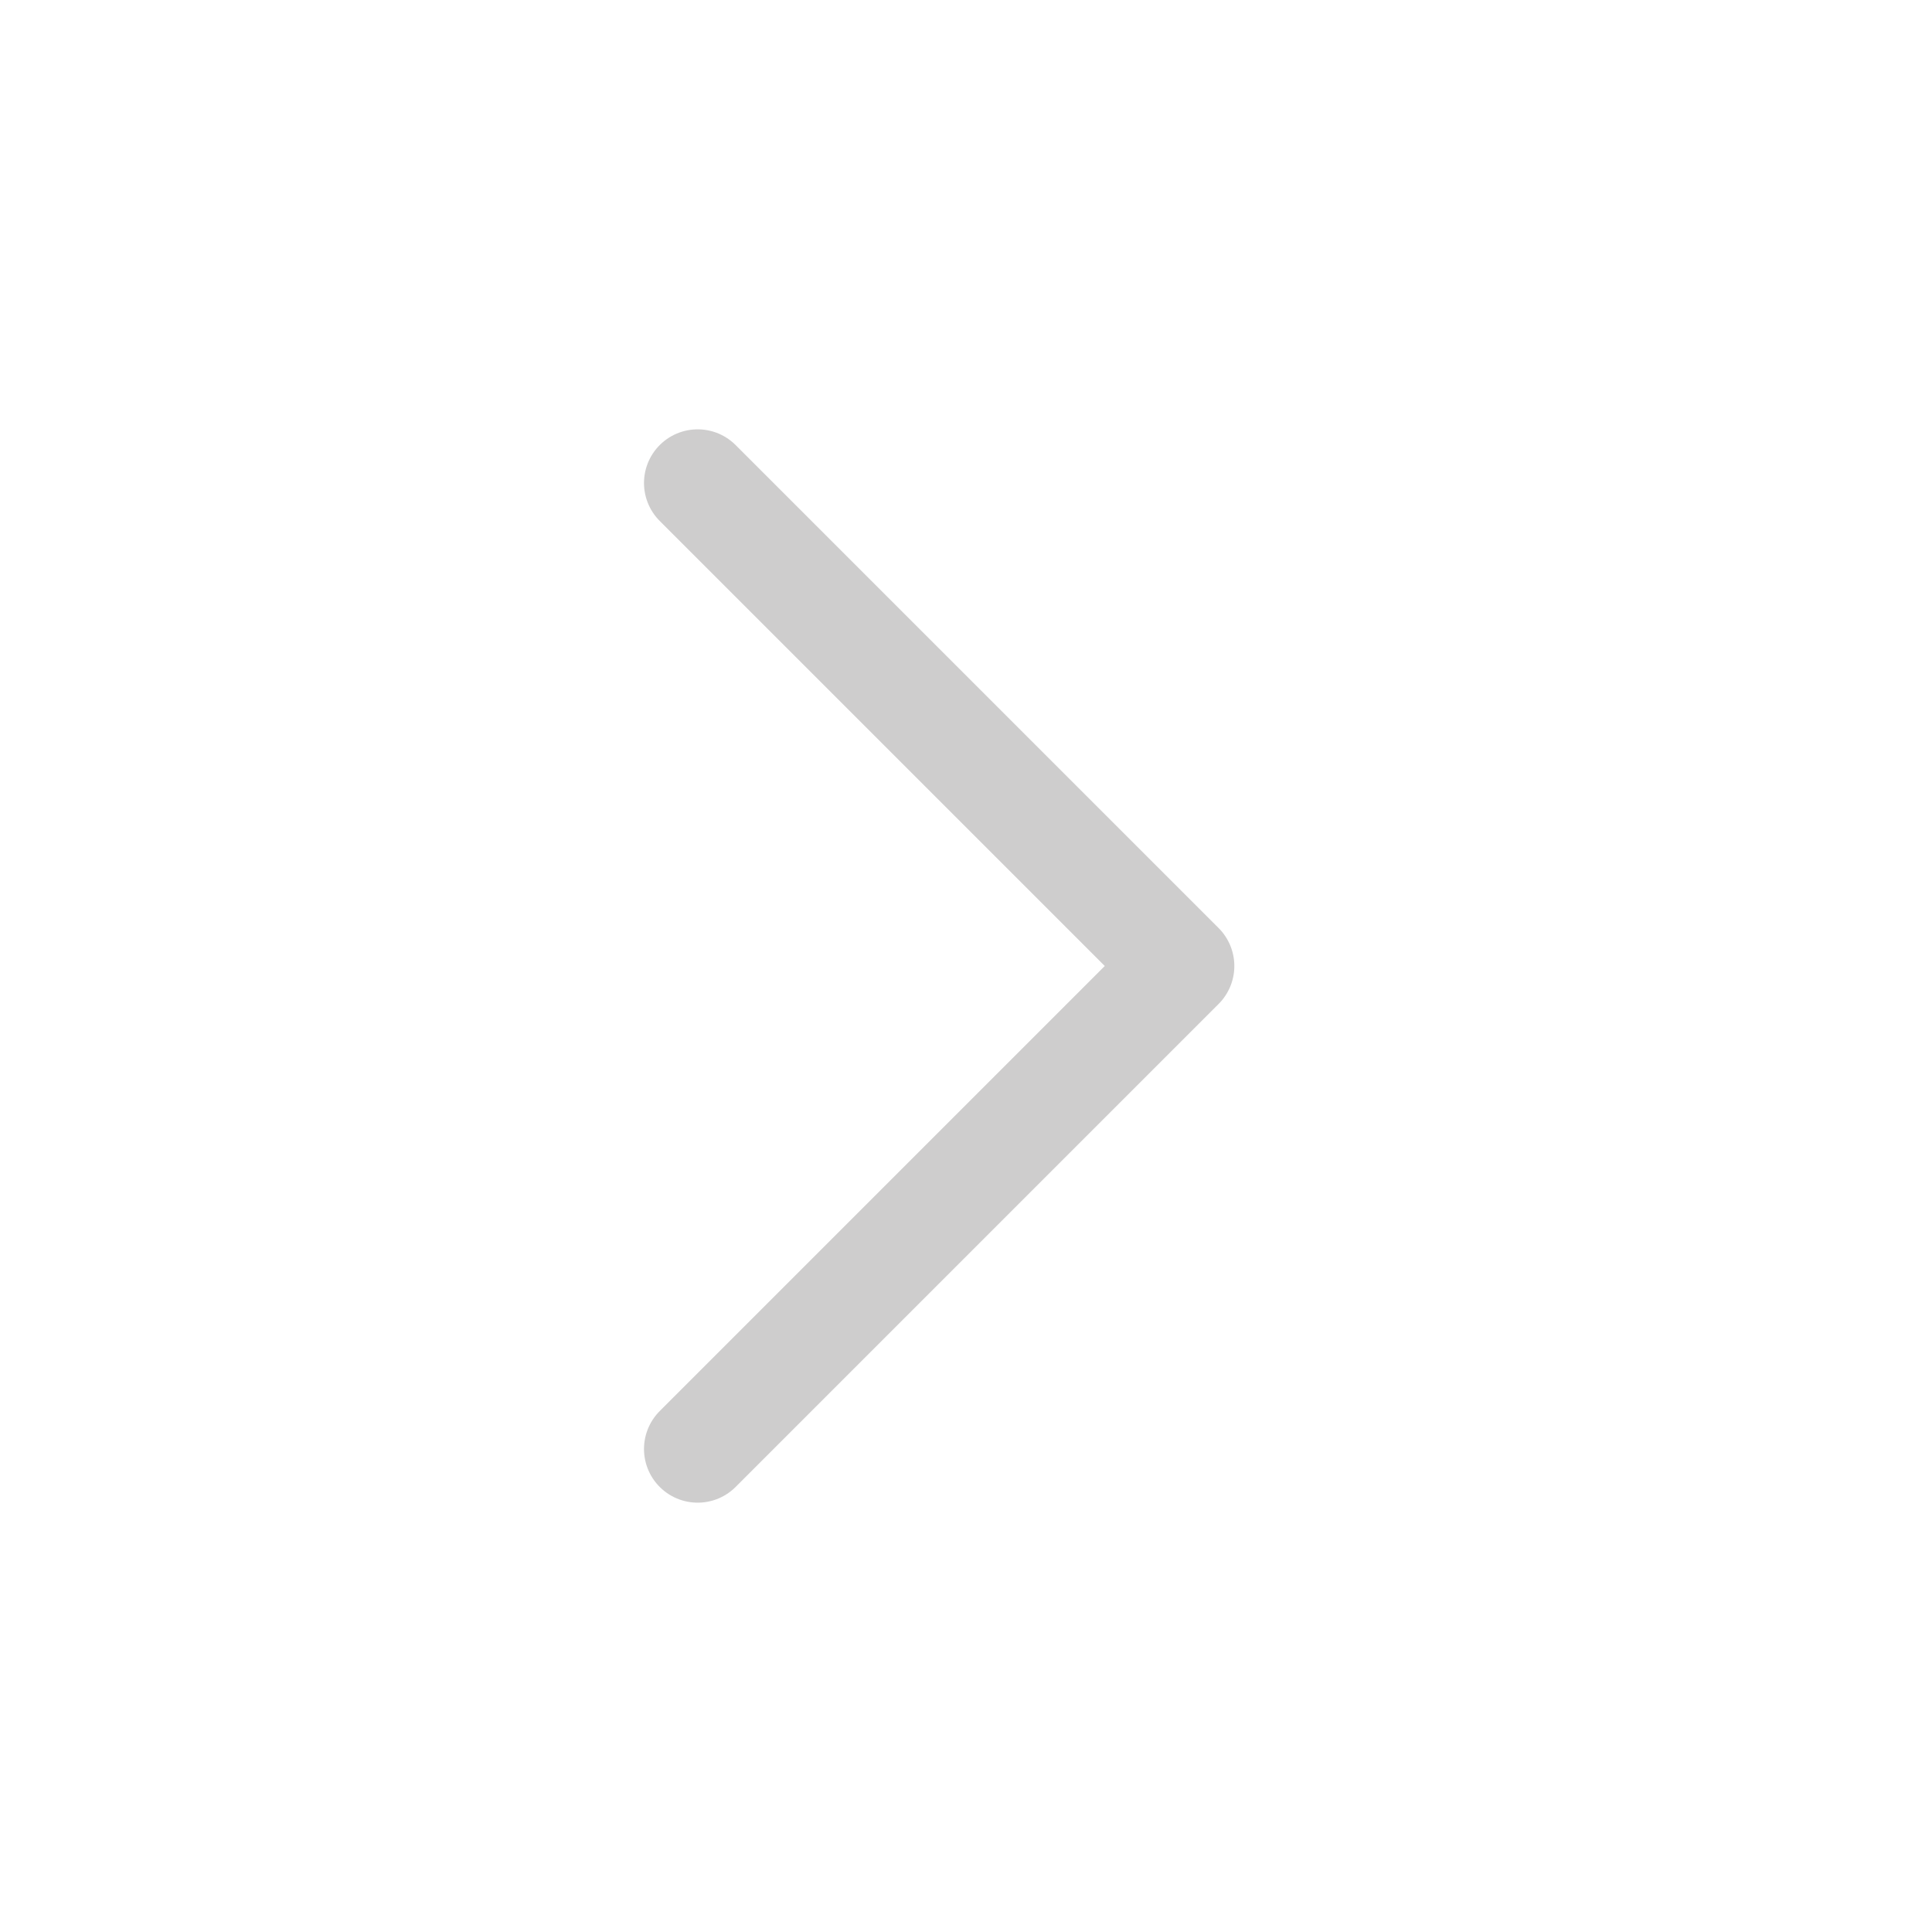
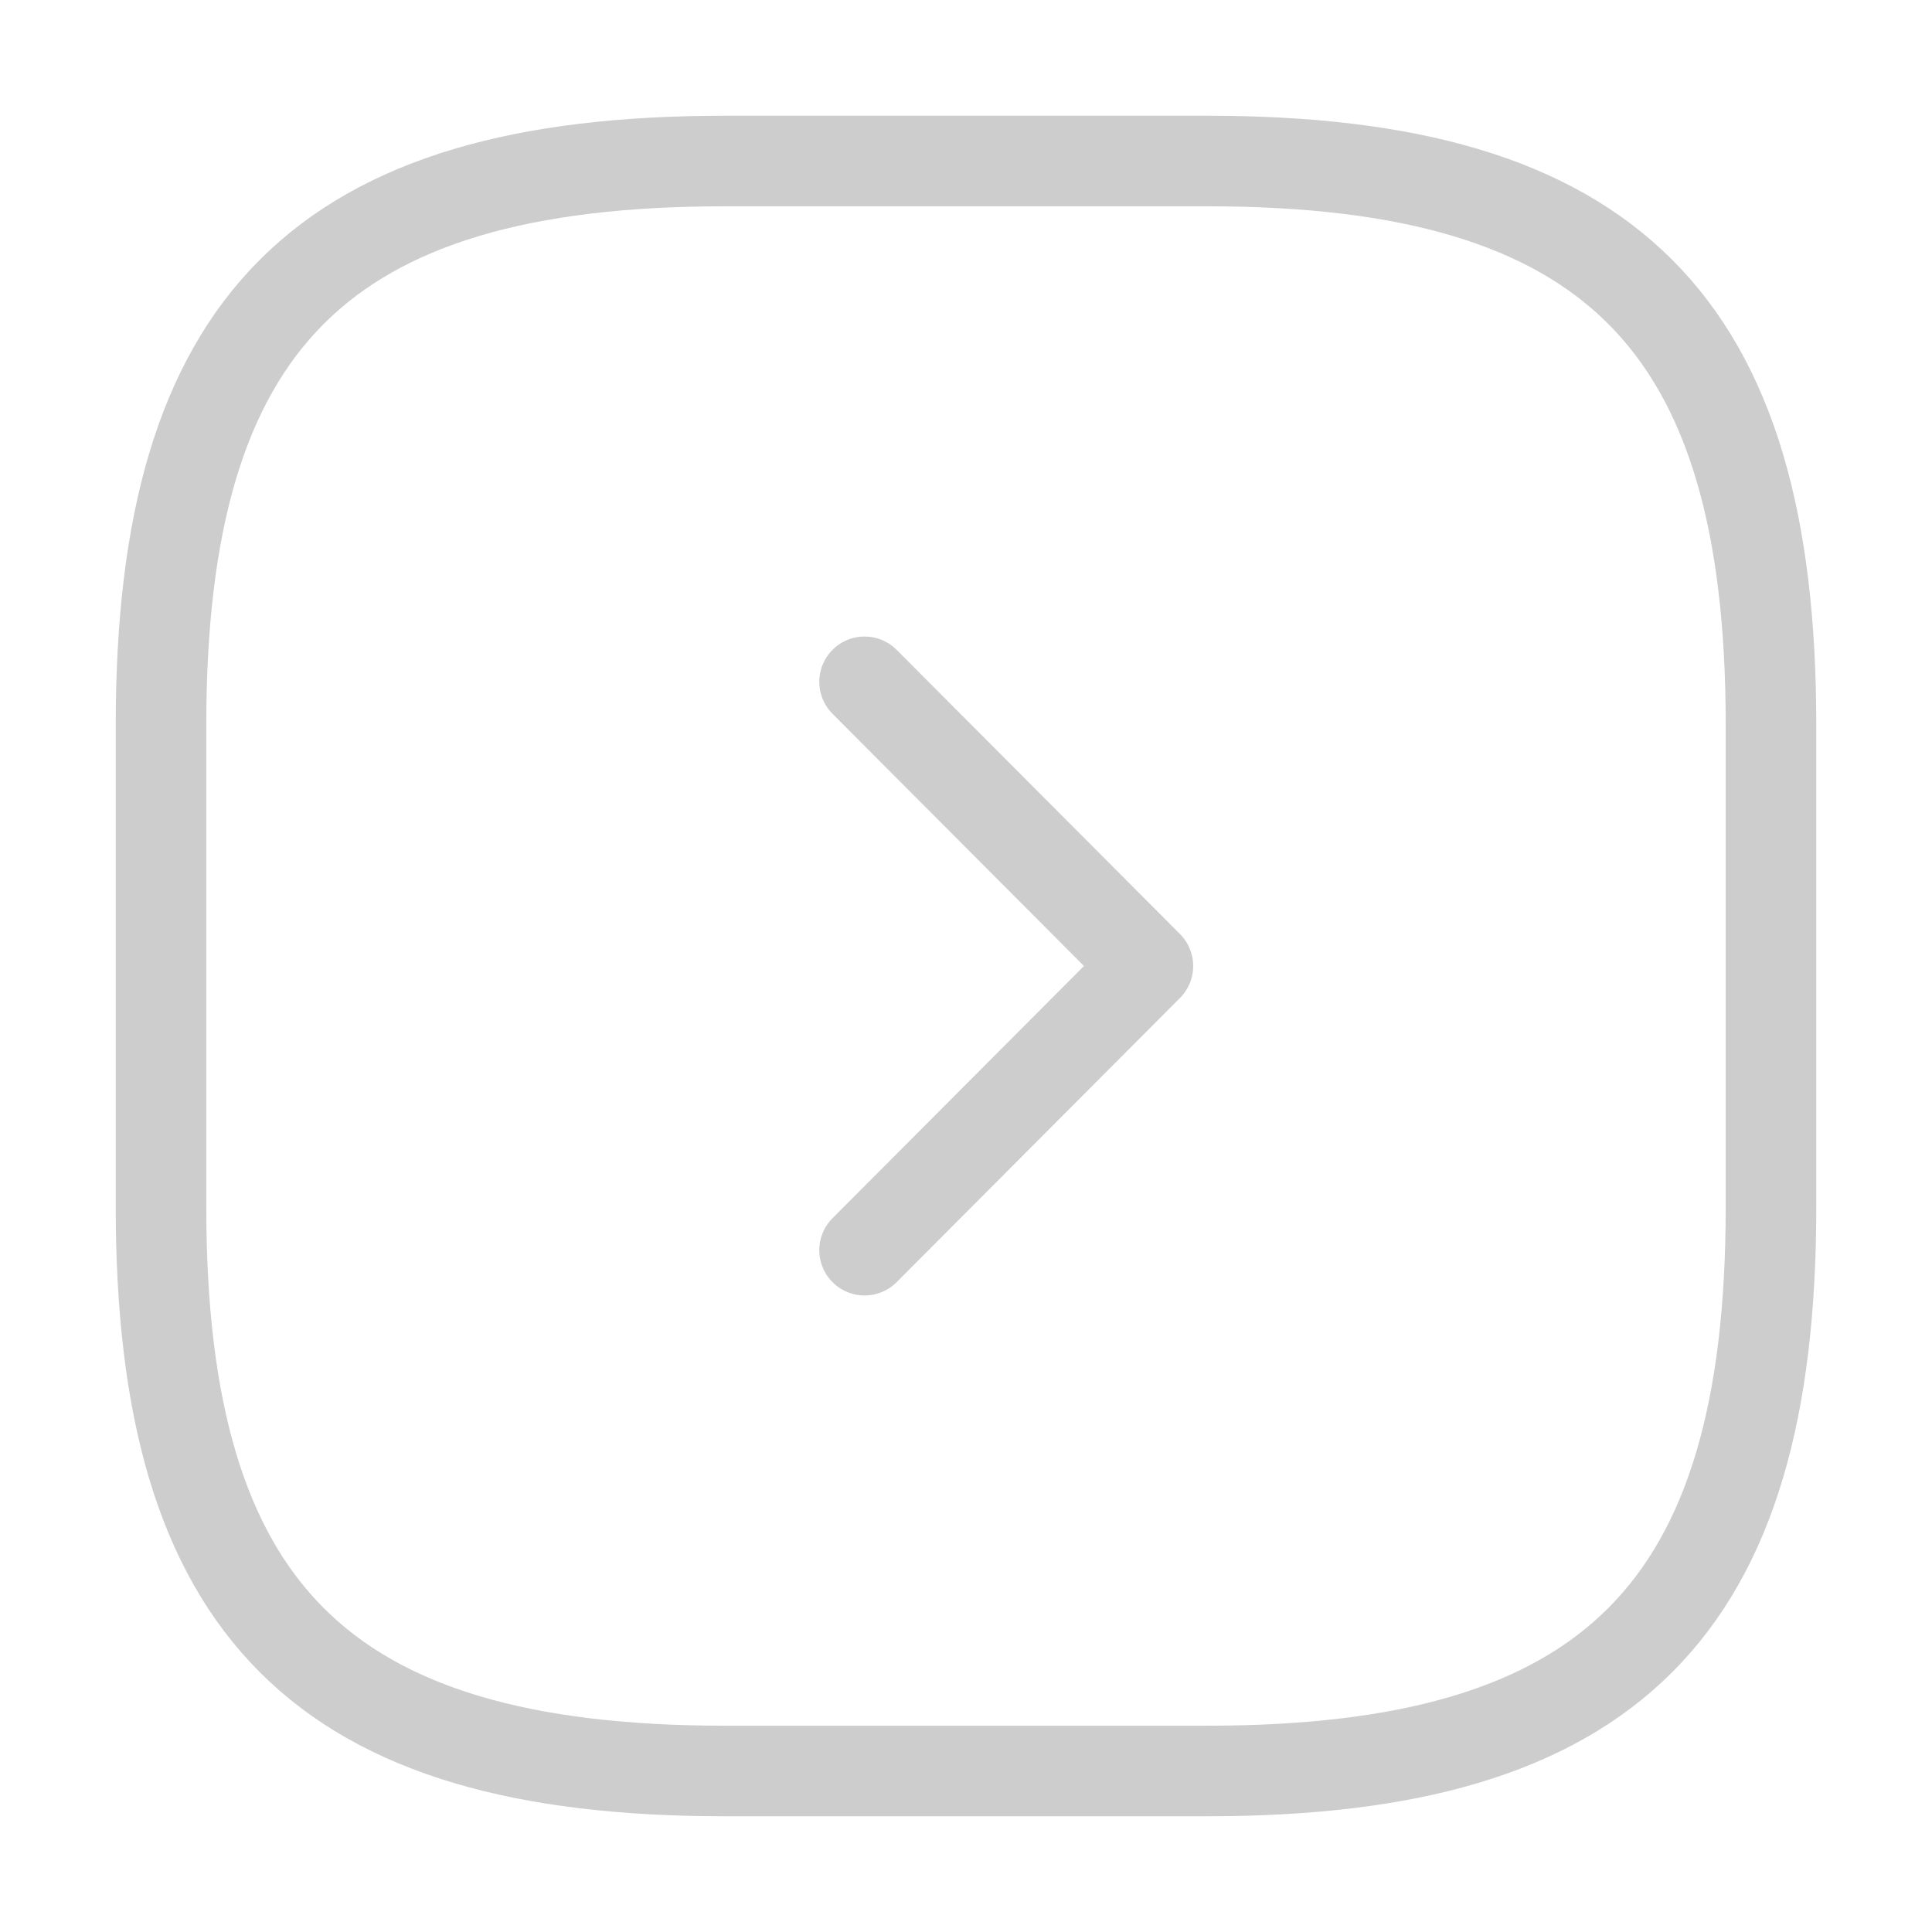
- <svg xmlns="http://www.w3.org/2000/svg" width="36" height="36" viewBox="0 0 36 36" fill="none">
-   <path d="M13 27L22 18L13 9" stroke="#CECDCD" stroke-width="2" stroke-linecap="round" stroke-linejoin="round" />
+ <svg xmlns="http://www.w3.org/2000/svg" width="32" height="32" viewBox="0 0 32 32" fill="none">
+   <path d="M12 29.333H20C26.667 29.333 29.333 26.667 29.333 20V12C29.333 5.333 26.667 2.667 20 2.667H12C5.333 2.667 2.667 5.333 2.667 12V20C2.667 26.667 5.333 29.333 12 29.333Z" stroke="#CECDCD" stroke-width="1.5" stroke-linecap="round" stroke-linejoin="round" />
+   <path d="M14.32 20.707L19.013 16L14.32 11.293" stroke="#CECDCD" stroke-width="1.5" stroke-linecap="round" stroke-linejoin="round" />
</svg>
